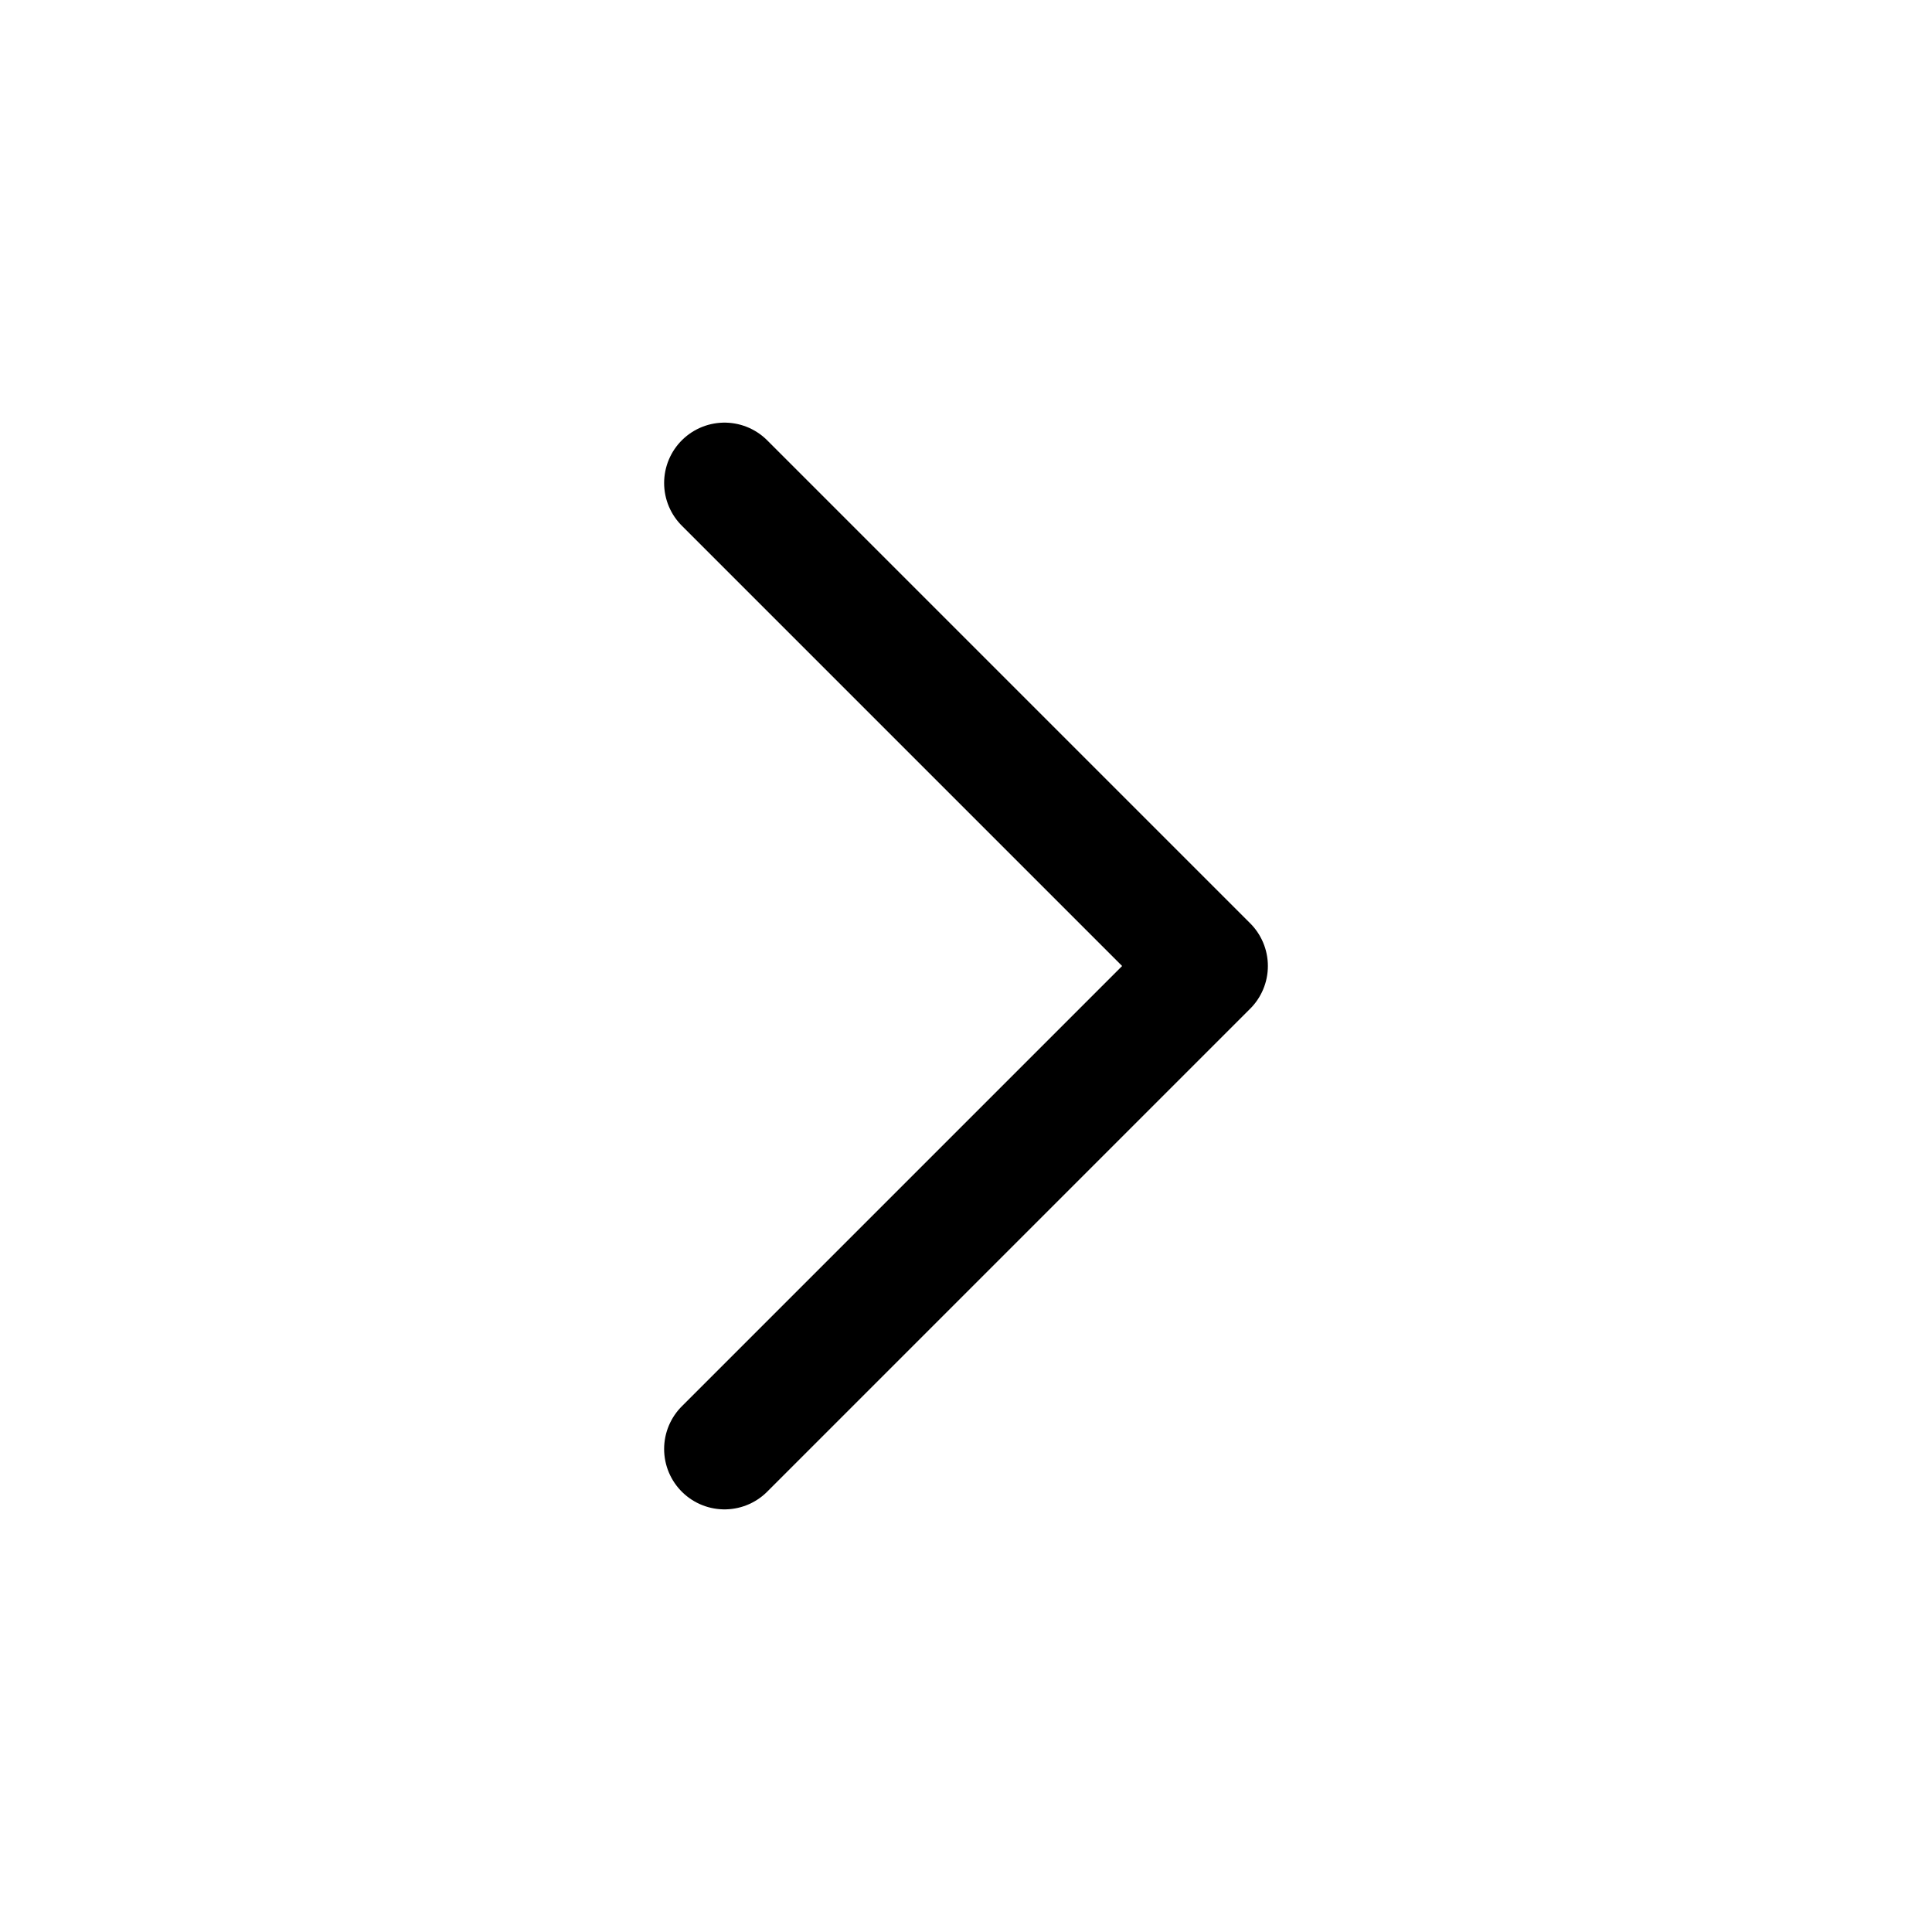
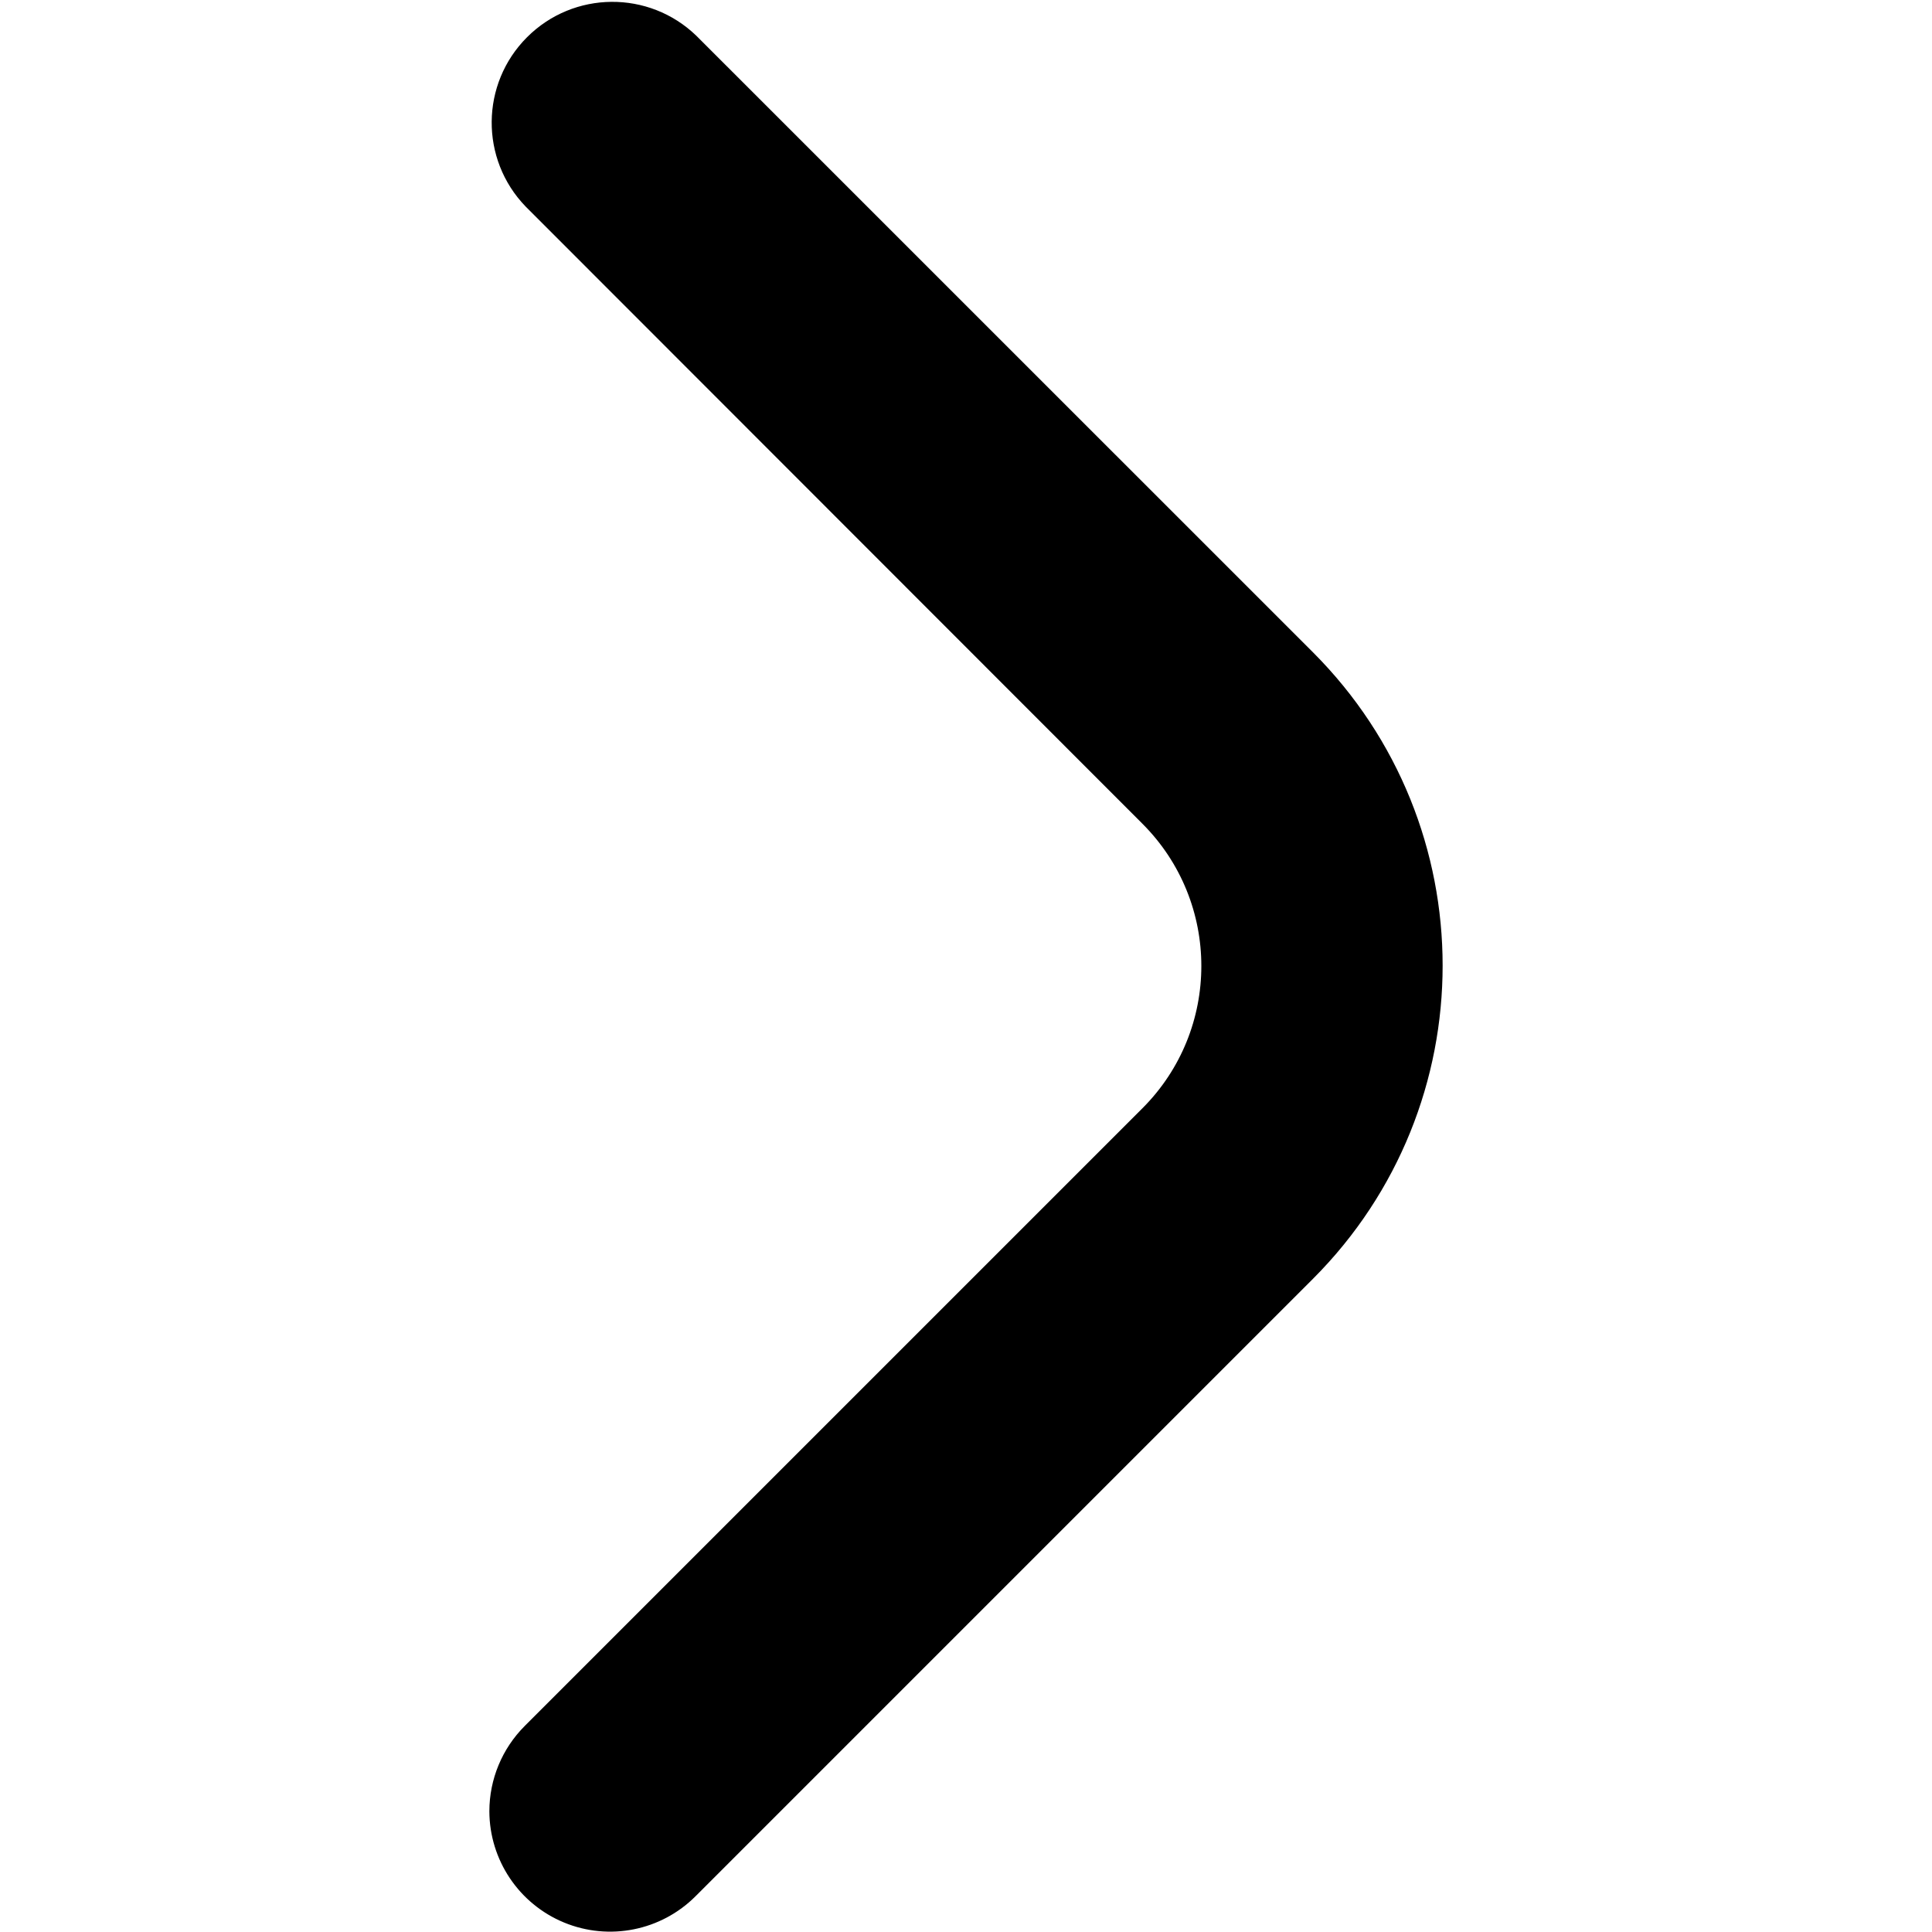
- <svg xmlns="http://www.w3.org/2000/svg" width="24" height="24" viewBox="0 0 24 24" stroke-width="1.5" stroke="#000000" fill="none" stroke-linecap="round" stroke-linejoin="round" class="pagination-link_svg" id="next">
-   <path stroke="none" d="M0 0h24v24H0z" />
-   <polyline points="9 6 15 12 9 18" />
+ <svg xmlns="http://www.w3.org/2000/svg" viewBox="0 0 24 24" id="next" class="pagination-link_svg">
+   <path d="M6.079 22.5a1.5 1.5 0 0 1 .44-1.06l7.672-7.672a2.5 2.5 0 0 0 0-3.536L6.529 2.565A1.5 1.5 0 0 1 8.65.444l7.662 7.661a5.506 5.506 0 0 1 0 7.779L8.64 23.556A1.5 1.5 0 0 1 6.079 22.5" />
</svg>
